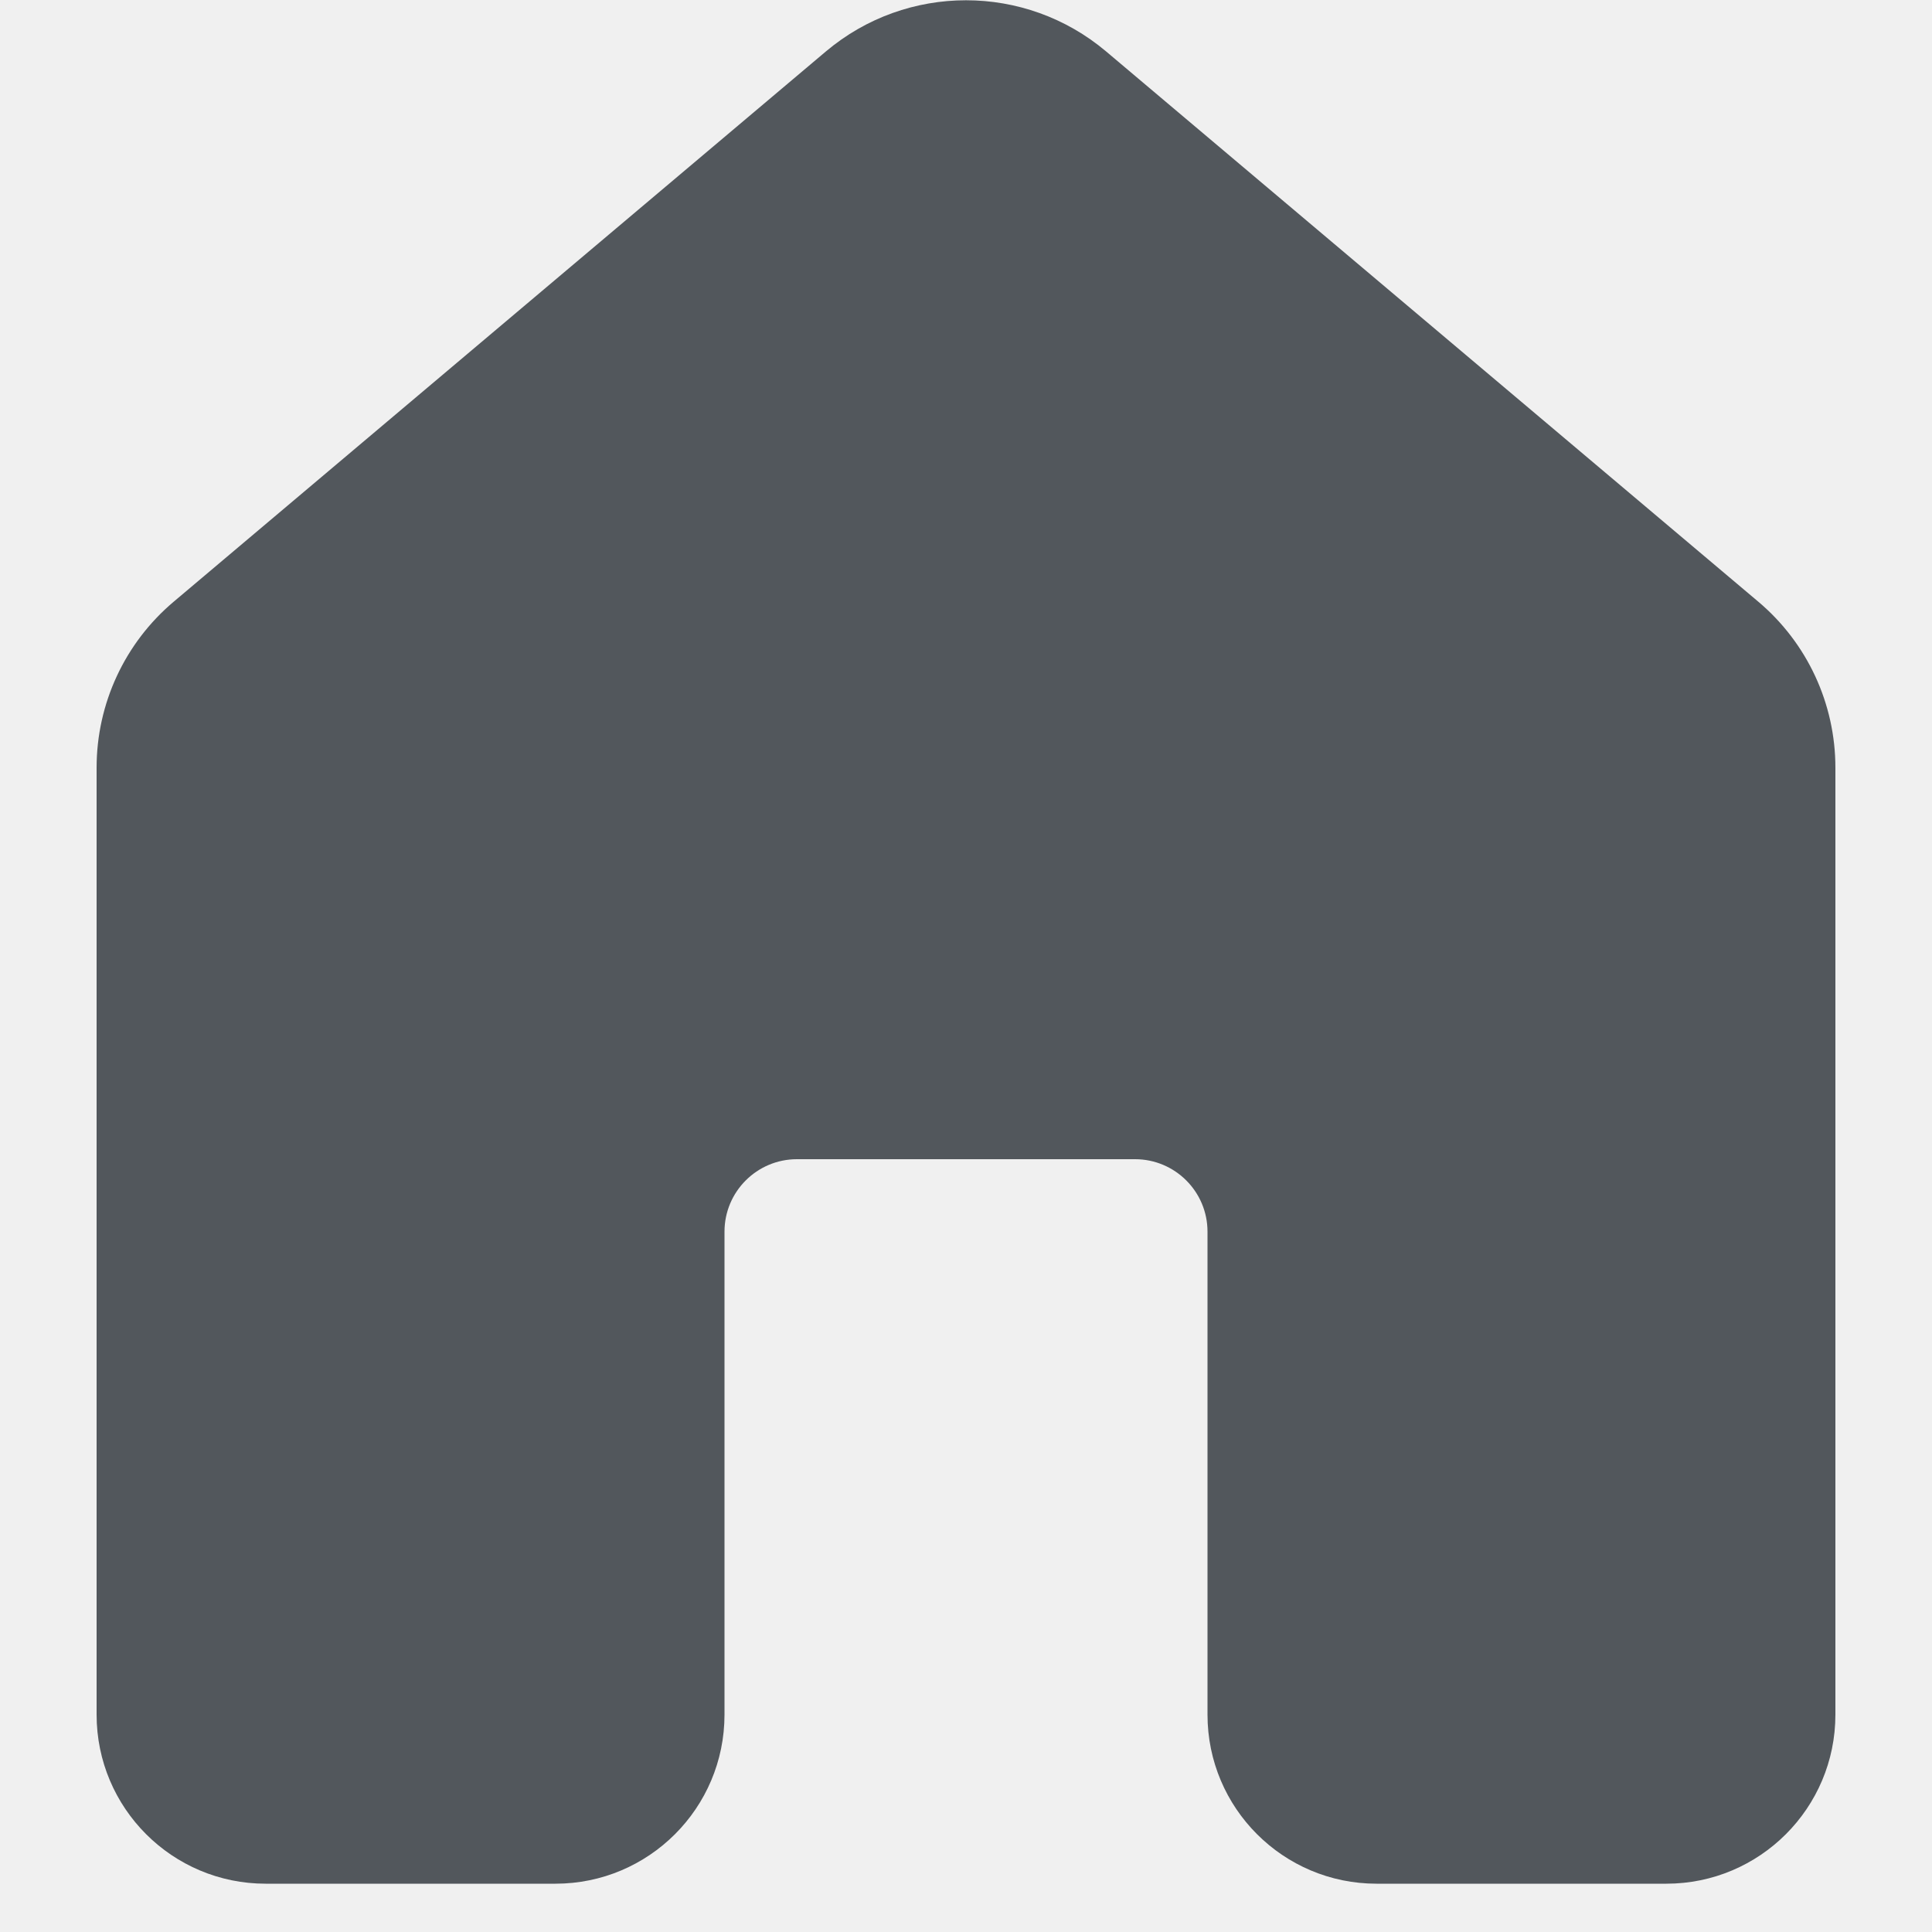
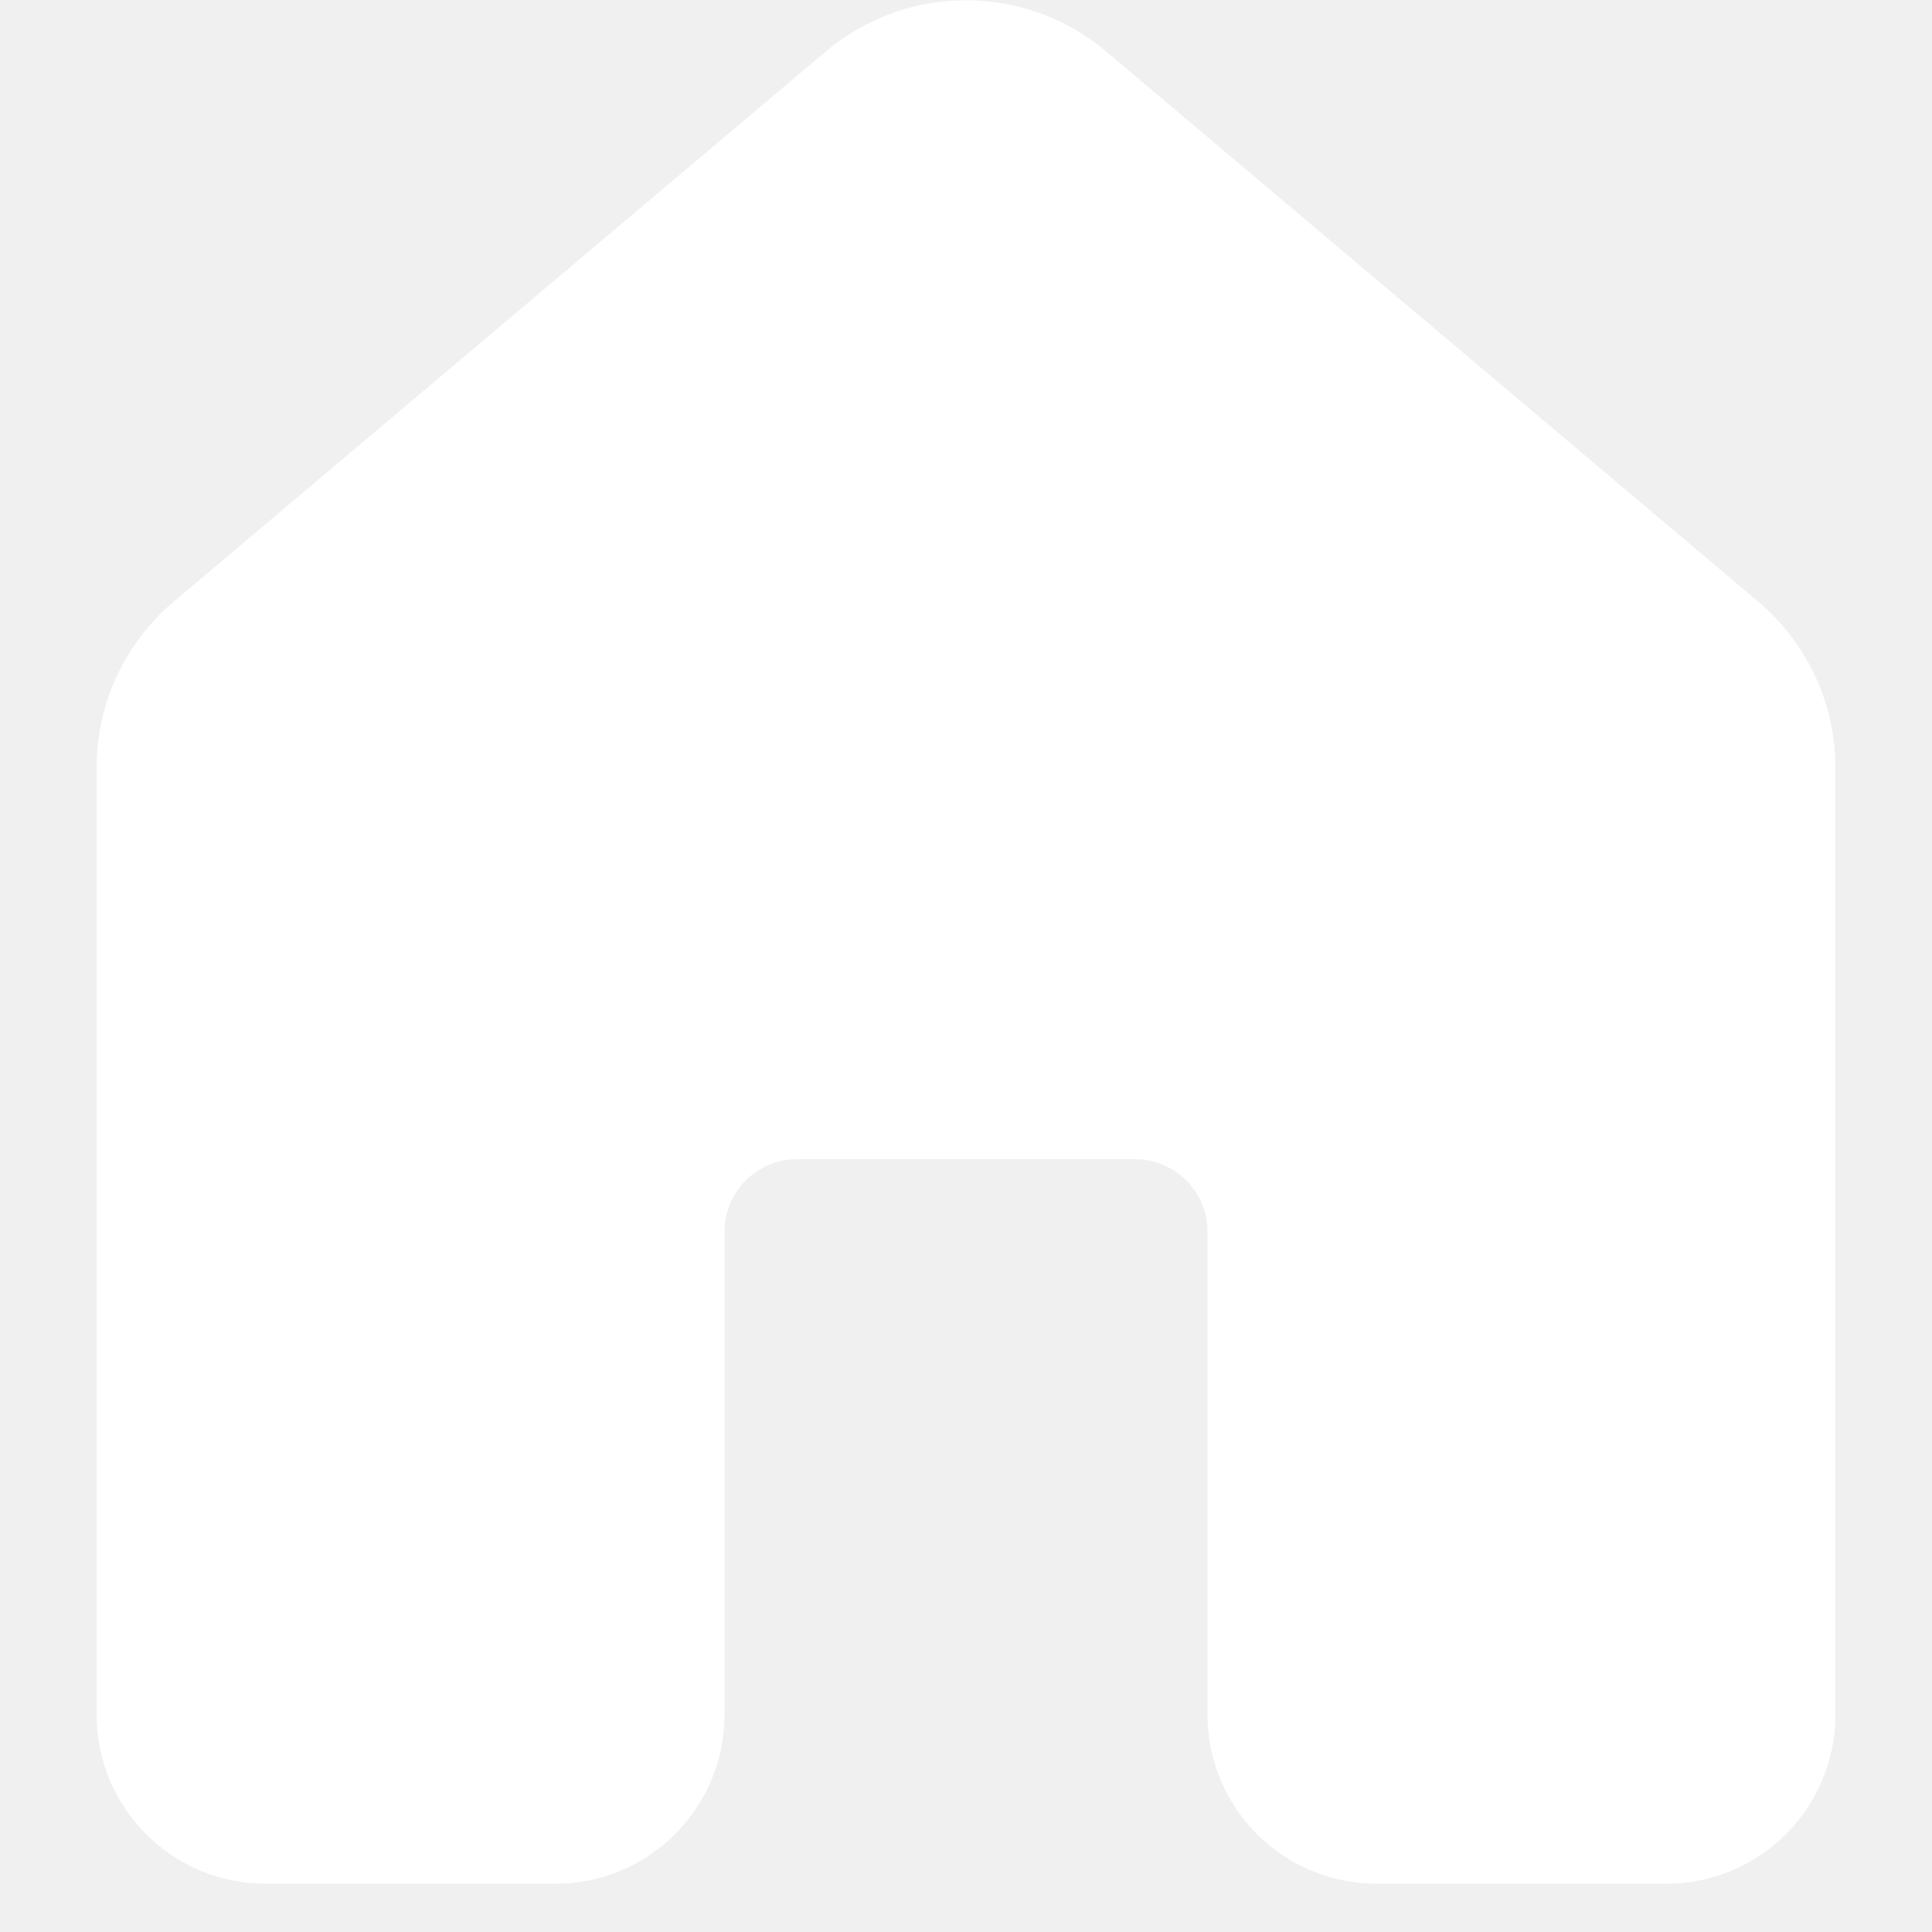
<svg xmlns="http://www.w3.org/2000/svg" width="16" height="16" viewBox="0 0 18 20" fill="none">
-   <path d="M7.549 0.533C8.387 -0.174 9.613 -0.174 10.451 0.533L17.201 6.228C17.708 6.655 18 7.284 18 7.947V17.75C18 18.717 17.216 19.5 16.25 19.5H13.25C12.284 19.5 11.5 18.717 11.5 17.75V12.75C11.5 12.336 11.164 12 10.75 12H7.25C6.836 12 6.5 12.336 6.5 12.75V17.75C6.5 18.717 5.716 19.5 4.75 19.5H1.75C0.784 19.5 0 18.717 0 17.75V7.947C0 7.284 0.292 6.655 0.799 6.228L7.549 0.533Z" fill="#52575C" />
+   <path d="M7.549 0.533C8.387 -0.174 9.613 -0.174 10.451 0.533L17.201 6.228C17.708 6.655 18 7.284 18 7.947V17.75C18 18.717 17.216 19.5 16.25 19.5H13.25C12.284 19.5 11.5 18.717 11.5 17.75V12.75C11.5 12.336 11.164 12 10.75 12H7.25C6.836 12 6.5 12.336 6.5 12.75V17.75C6.5 18.717 5.716 19.5 4.75 19.5H1.75C0.784 19.5 0 18.717 0 17.75V7.947C0 7.284 0.292 6.655 0.799 6.228L7.549 0.533Z" fill="white" />
</svg>
